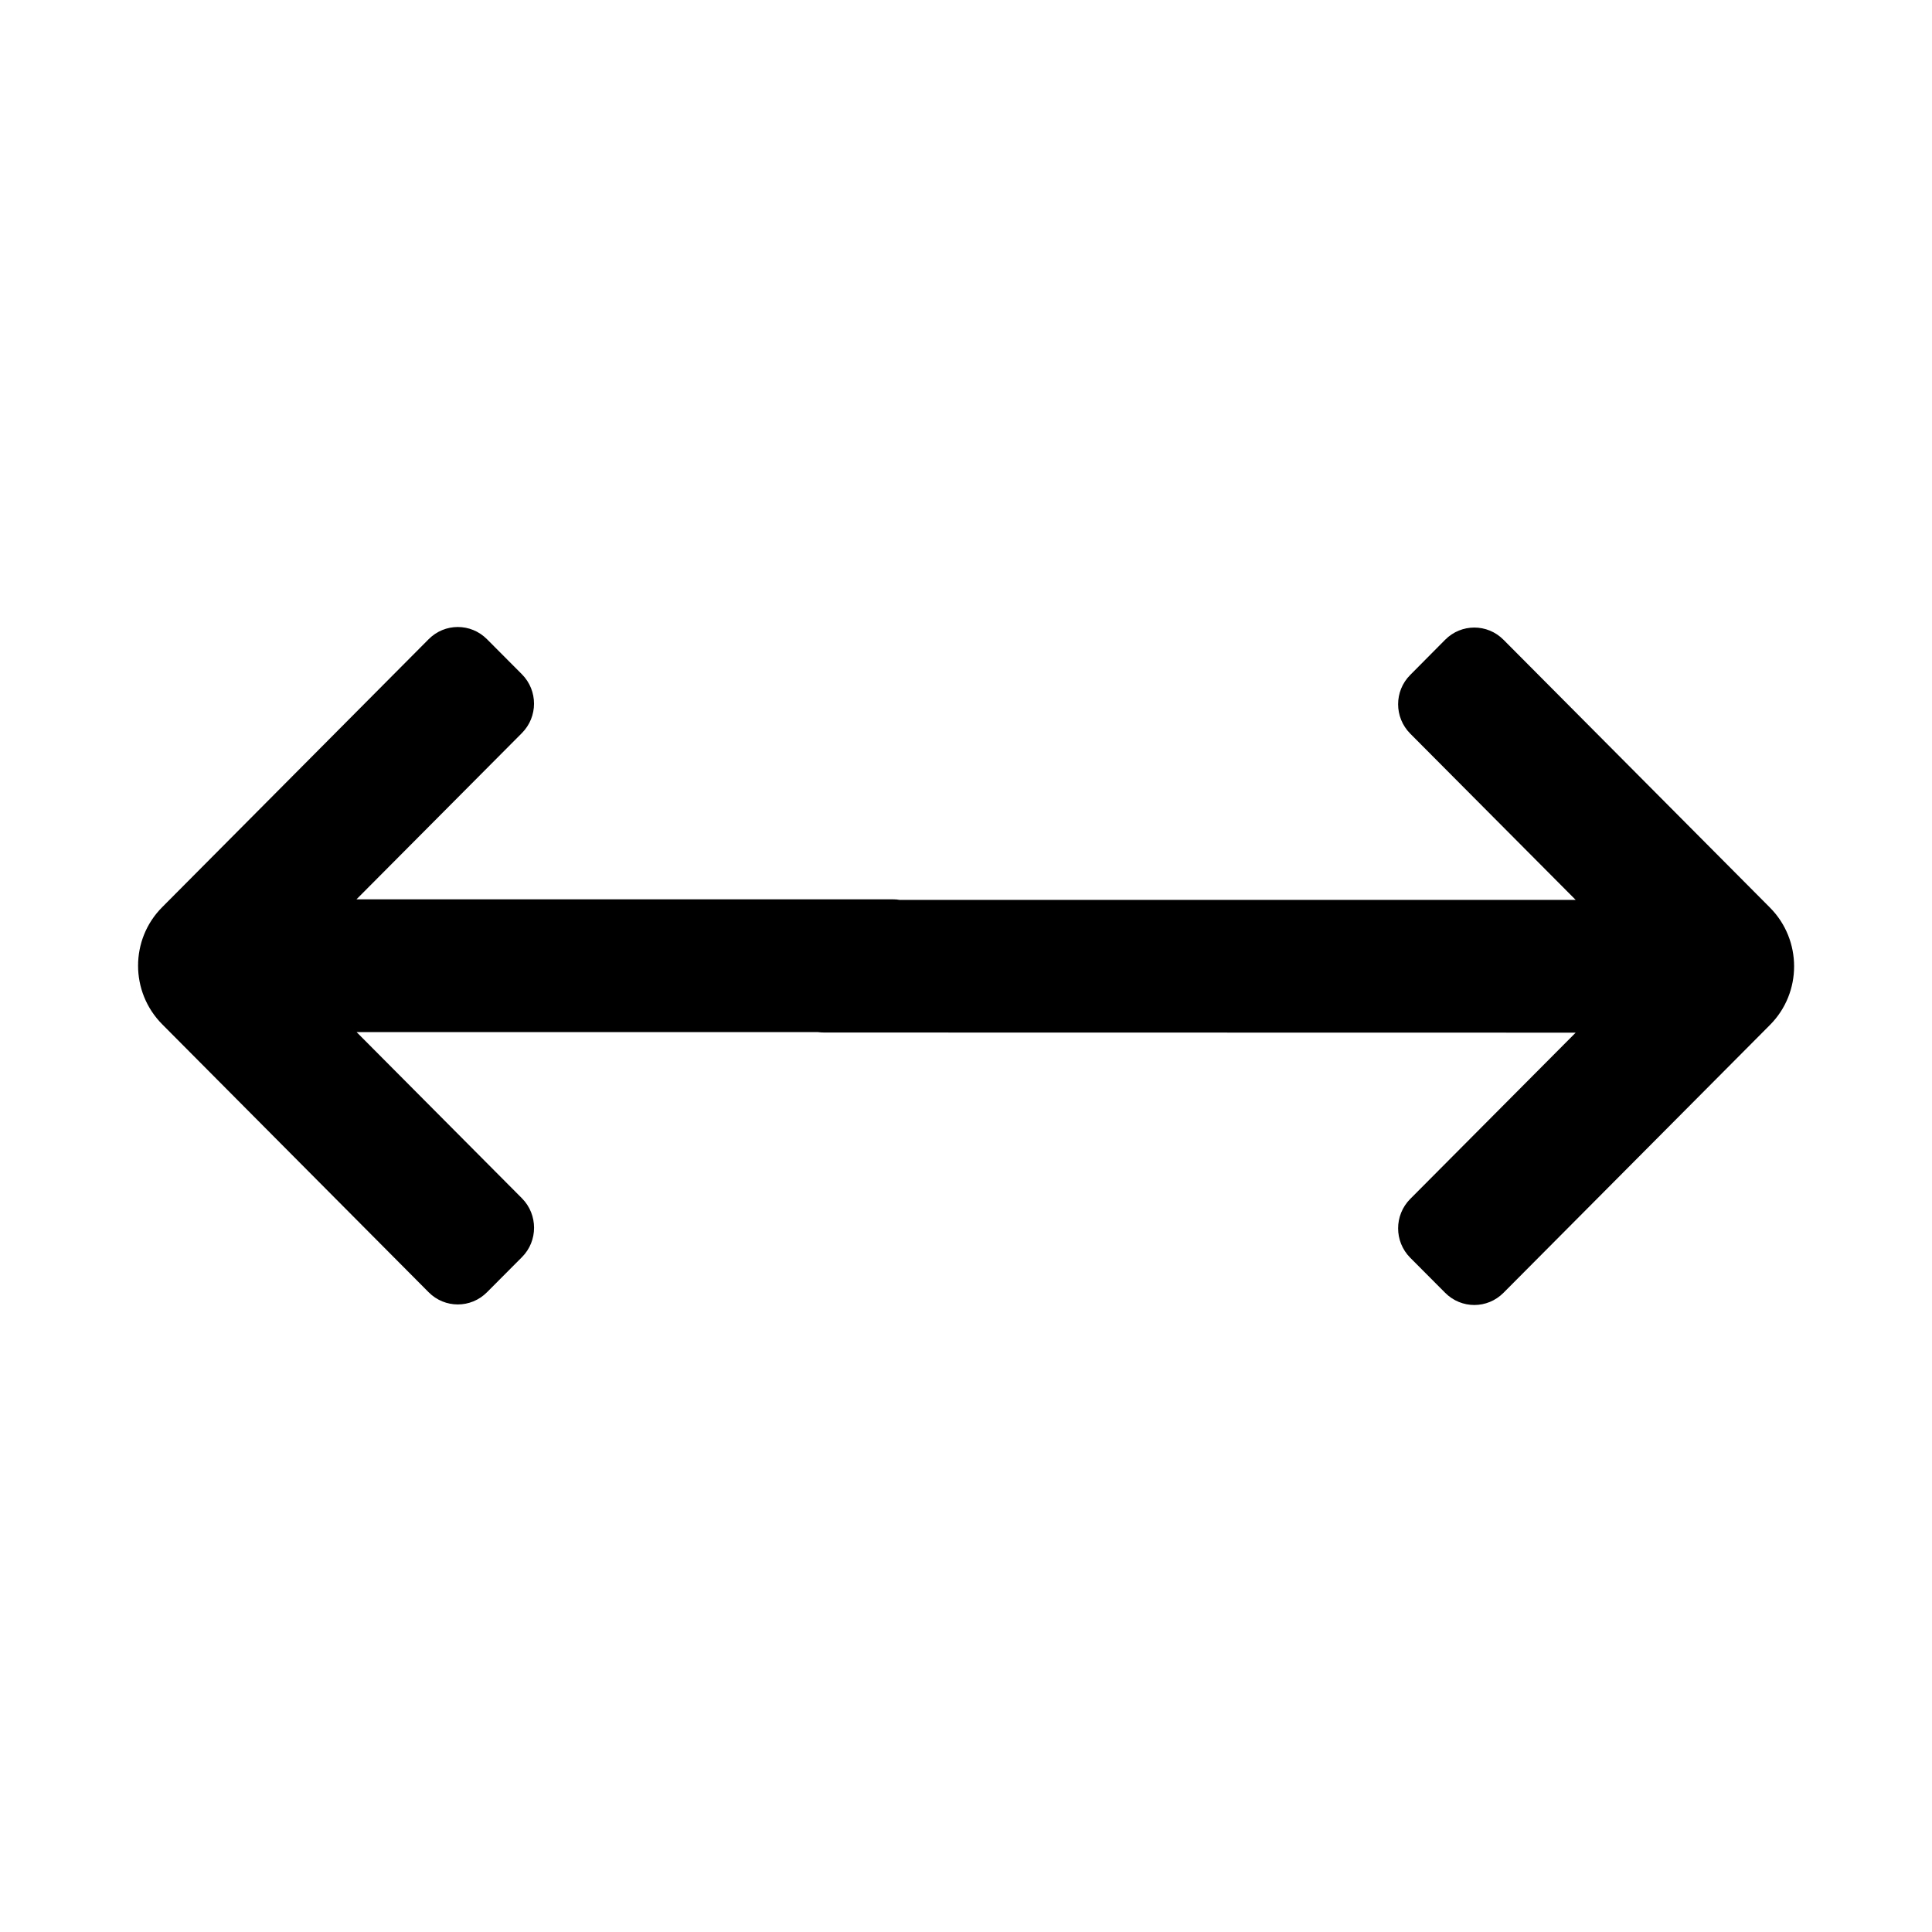
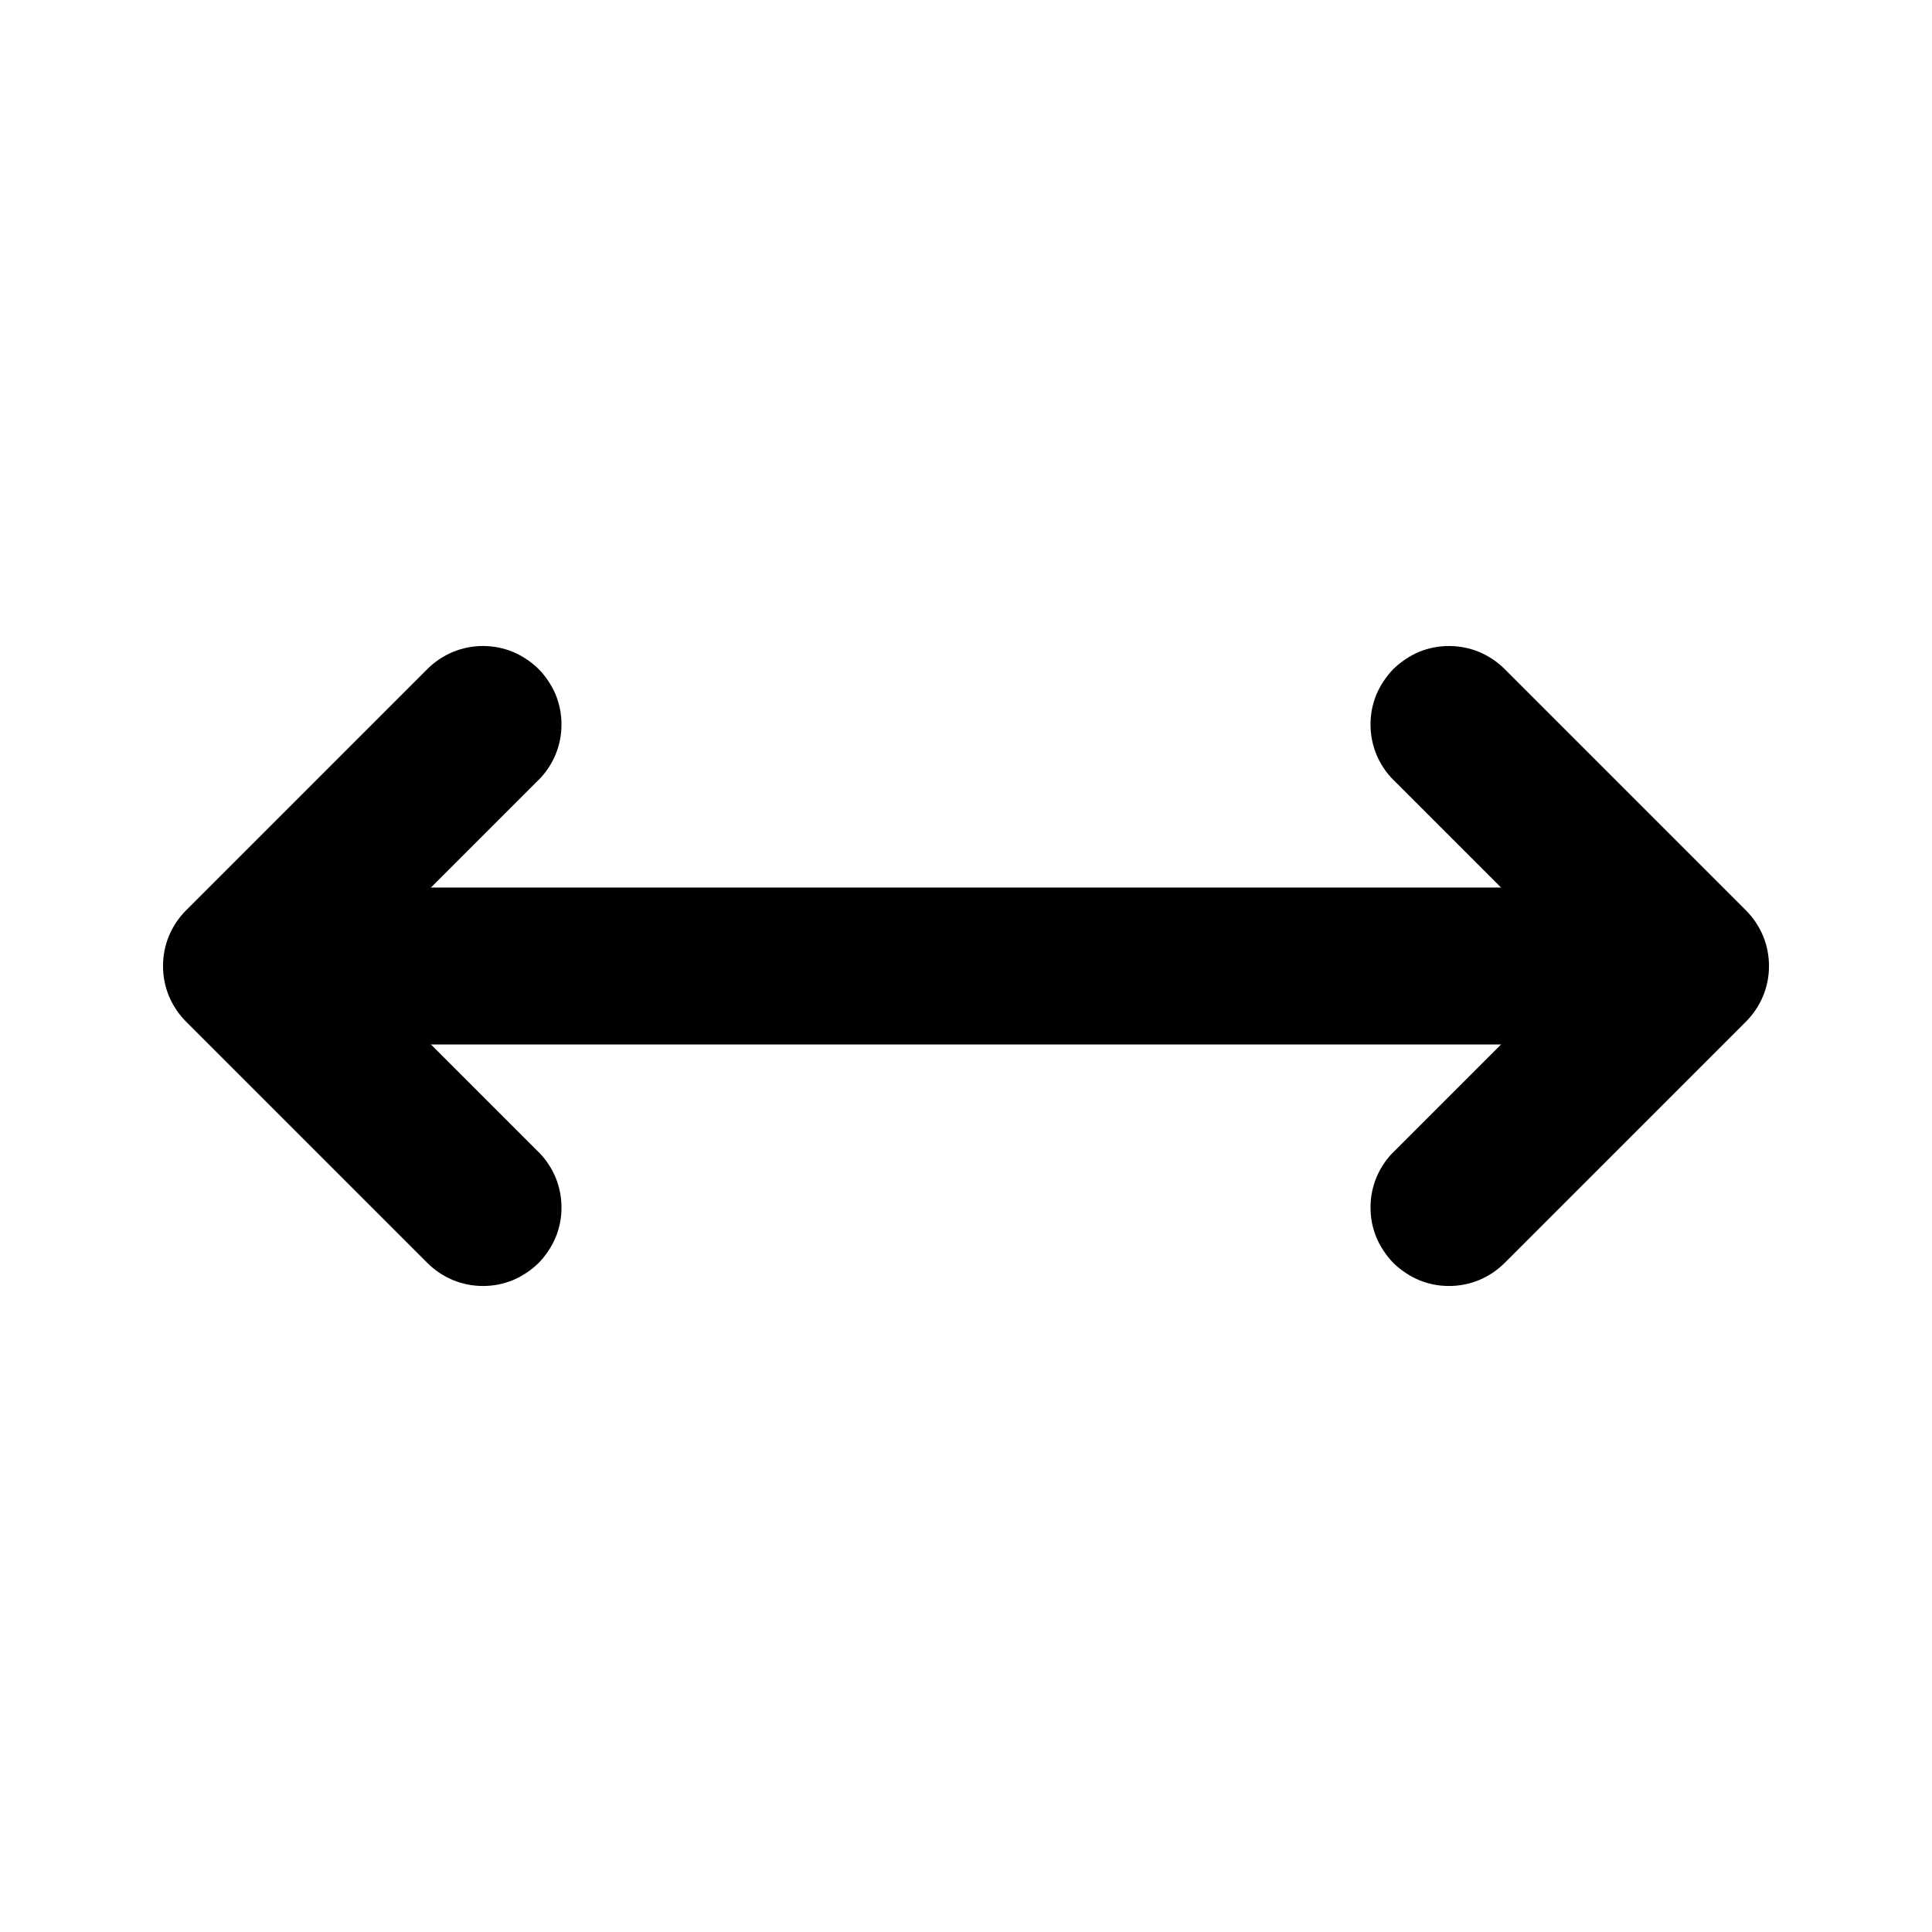
- <svg xmlns="http://www.w3.org/2000/svg" data-v-5059ea24="" width="1em" height="1em" viewBox="0 0 14 14" fill="none" tabindex="-1" opacity="1" class="mas-filter-item-icon transition" style="font-size: 14px; transform: rotate(0deg);">
-   <path fill-rule="evenodd" clip-rule="evenodd" d="M10.219 9.114L10.472 9.368C10.589 9.486 10.778 9.486 10.895 9.368L12.826 7.427C13.059 7.193 13.059 6.812 12.826 6.577L10.895 4.636C10.778 4.518 10.589 4.518 10.472 4.636L10.219 4.891C10.102 5.008 10.102 5.198 10.219 5.316L11.418 6.521L6.519 6.521C6.503 6.518 6.487 6.517 6.471 6.517L2.583 6.517L3.782 5.312C3.899 5.194 3.899 5.004 3.782 4.886L3.529 4.632C3.412 4.514 3.223 4.514 3.106 4.632L1.176 6.573C0.942 6.807 0.942 7.188 1.176 7.423L3.106 9.364C3.223 9.482 3.412 9.482 3.529 9.364L3.783 9.109C3.899 8.992 3.899 8.802 3.783 8.684L2.584 7.479L5.926 7.479C5.941 7.481 5.957 7.482 5.973 7.482L11.418 7.483L10.219 8.688C10.102 8.806 10.102 8.996 10.219 9.114Z" fill="currentcolor" />
+ <svg xmlns="http://www.w3.org/2000/svg" fill="none" version="1.1" width="16" height="16" viewBox="0 0 16 16">
+   <defs>
+     <clipPath id="master_svg0_403_2923">
+       <rect x="0" y="0" width="16" height="16" rx="0" />
+     </clipPath>
+   </defs>
+   <g clip-path="url(#master_svg0_403_2923)">
+     <g>
+       <path d="M2.5,7.35L13.5,7.35Q13.564,7.35,13.627,7.362Q13.69,7.375,13.749,7.399Q13.808,7.424,13.861,7.46Q13.914,7.495,13.96,7.54Q14.005,7.586,14.04,7.639Q14.076,7.692,14.101,7.751Q14.125,7.81,14.137,7.873Q14.15,7.936,14.15,8Q14.15,8.064,14.137,8.127Q14.125,8.19,14.101,8.249Q14.076,8.308,14.04,8.361Q14.005,8.414,13.96,8.46Q13.914,8.505,13.861,8.54Q13.808,8.576,13.749,8.601Q13.69,8.625,13.627,8.638Q13.564,8.65,13.5,8.65L2.5,8.65Q2.436,8.65,2.373,8.638Q2.31,8.625,2.251,8.601Q2.192,8.576,2.139,8.54Q2.086,8.505,2.04,8.46Q1.995,8.414,1.96,8.361Q1.924,8.308,1.899,8.249Q1.875,8.19,1.862,8.127Q1.85,8.064,1.85,8Q1.85,7.936,1.862,7.873Q1.875,7.81,1.899,7.751Q1.924,7.692,1.96,7.639Q1.995,7.586,2.04,7.54Q2.086,7.495,2.139,7.46Q2.192,7.424,2.251,7.399Q2.31,7.375,2.373,7.362Q2.436,7.35,2.5,7.35Z" fill-rule="evenodd" fill="#000000" fill-opacity="1" />
+     </g>
+     <g transform="matrix(1,-5.400848479553133e-8,5.400848479553133e-8,1,-3.24050908773188e-7,1.0801696959106266e-7)">
+       <path d="M4.46,6.46Q4.551,6.368,4.601,6.249Q4.65,6.129,4.65,6Q4.65,5.936,4.638,5.873Q4.625,5.81,4.601,5.751Q4.576,5.692,4.54,5.639Q4.505,5.586,4.46,5.54Q4.414,5.495,4.361,5.46Q4.308,5.424,4.249,5.399Q4.19,5.375,4.127,5.362Q4.064,5.35,4,5.35Q3.871,5.35,3.751,5.399Q3.632,5.449,3.54,5.54L3.54,5.54L1.54,7.54Q1.449,7.632,1.399,7.751Q1.35,7.871,1.35,8Q1.35,8.129,1.399,8.249Q1.449,8.368,1.54,8.46L3.54,10.46Q3.632,10.551,3.751,10.601Q3.871,10.65,4,10.65Q4.064,10.65,4.127,10.638Q4.19,10.625,4.249,10.601Q4.308,10.576,4.361,10.54Q4.414,10.505,4.46,10.46Q4.505,10.414,4.54,10.361Q4.576,10.308,4.601,10.249Q4.625,10.19,4.638,10.127Q4.65,10.064,4.65,10Q4.65,9.871,4.601,9.751Q4.551,9.632,4.46,9.54L4.459,9.54L2.919,8L4.459,6.46L4.46,6.46L4.46,6.46Z" fill-rule="evenodd" fill="#000000" fill-opacity="1" />
+     </g>
+     <g transform="matrix(-1,-5.400848479553133e-8,5.400848479553133e-8,1,28,7.561187871374386e-7)">
+       <path d="M16.46,6.46Q16.551,6.368,16.601,6.249Q16.65,6.129,16.65,6Q16.65,5.936,16.638,5.873Q16.625,5.81,16.601,5.751Q16.576,5.692,16.54,5.639Q16.505,5.586,16.46,5.54Q16.414,5.495,16.361,5.46Q16.308,5.424,16.249,5.399Q16.19,5.375,16.127,5.362Q16.064,5.35,16,5.35Q15.871,5.35,15.751,5.399Q15.632,5.449,15.54,5.54L15.54,5.54L13.54,7.54Q13.449,7.632,13.399,7.751Q13.35,7.871,13.35,8Q13.35,8.129,13.399,8.249Q13.449,8.368,13.54,8.46L15.54,10.46Q15.632,10.551,15.751,10.601Q15.871,10.65,16,10.65Q16.064,10.65,16.127,10.638Q16.19,10.625,16.249,10.601Q16.308,10.576,16.361,10.54Q16.414,10.505,16.46,10.46Q16.505,10.414,16.54,10.361Q16.576,10.308,16.601,10.249Q16.625,10.19,16.638,10.127Q16.65,10.064,16.65,10Q16.65,9.871,16.601,9.751Q16.551,9.632,16.46,9.54L16.459,9.54L14.919,8L16.459,6.46L16.46,6.46L16.46,6.46Z" fill-rule="evenodd" fill="#000000" fill-opacity="1" />
+     </g>
+   </g>
</svg>
